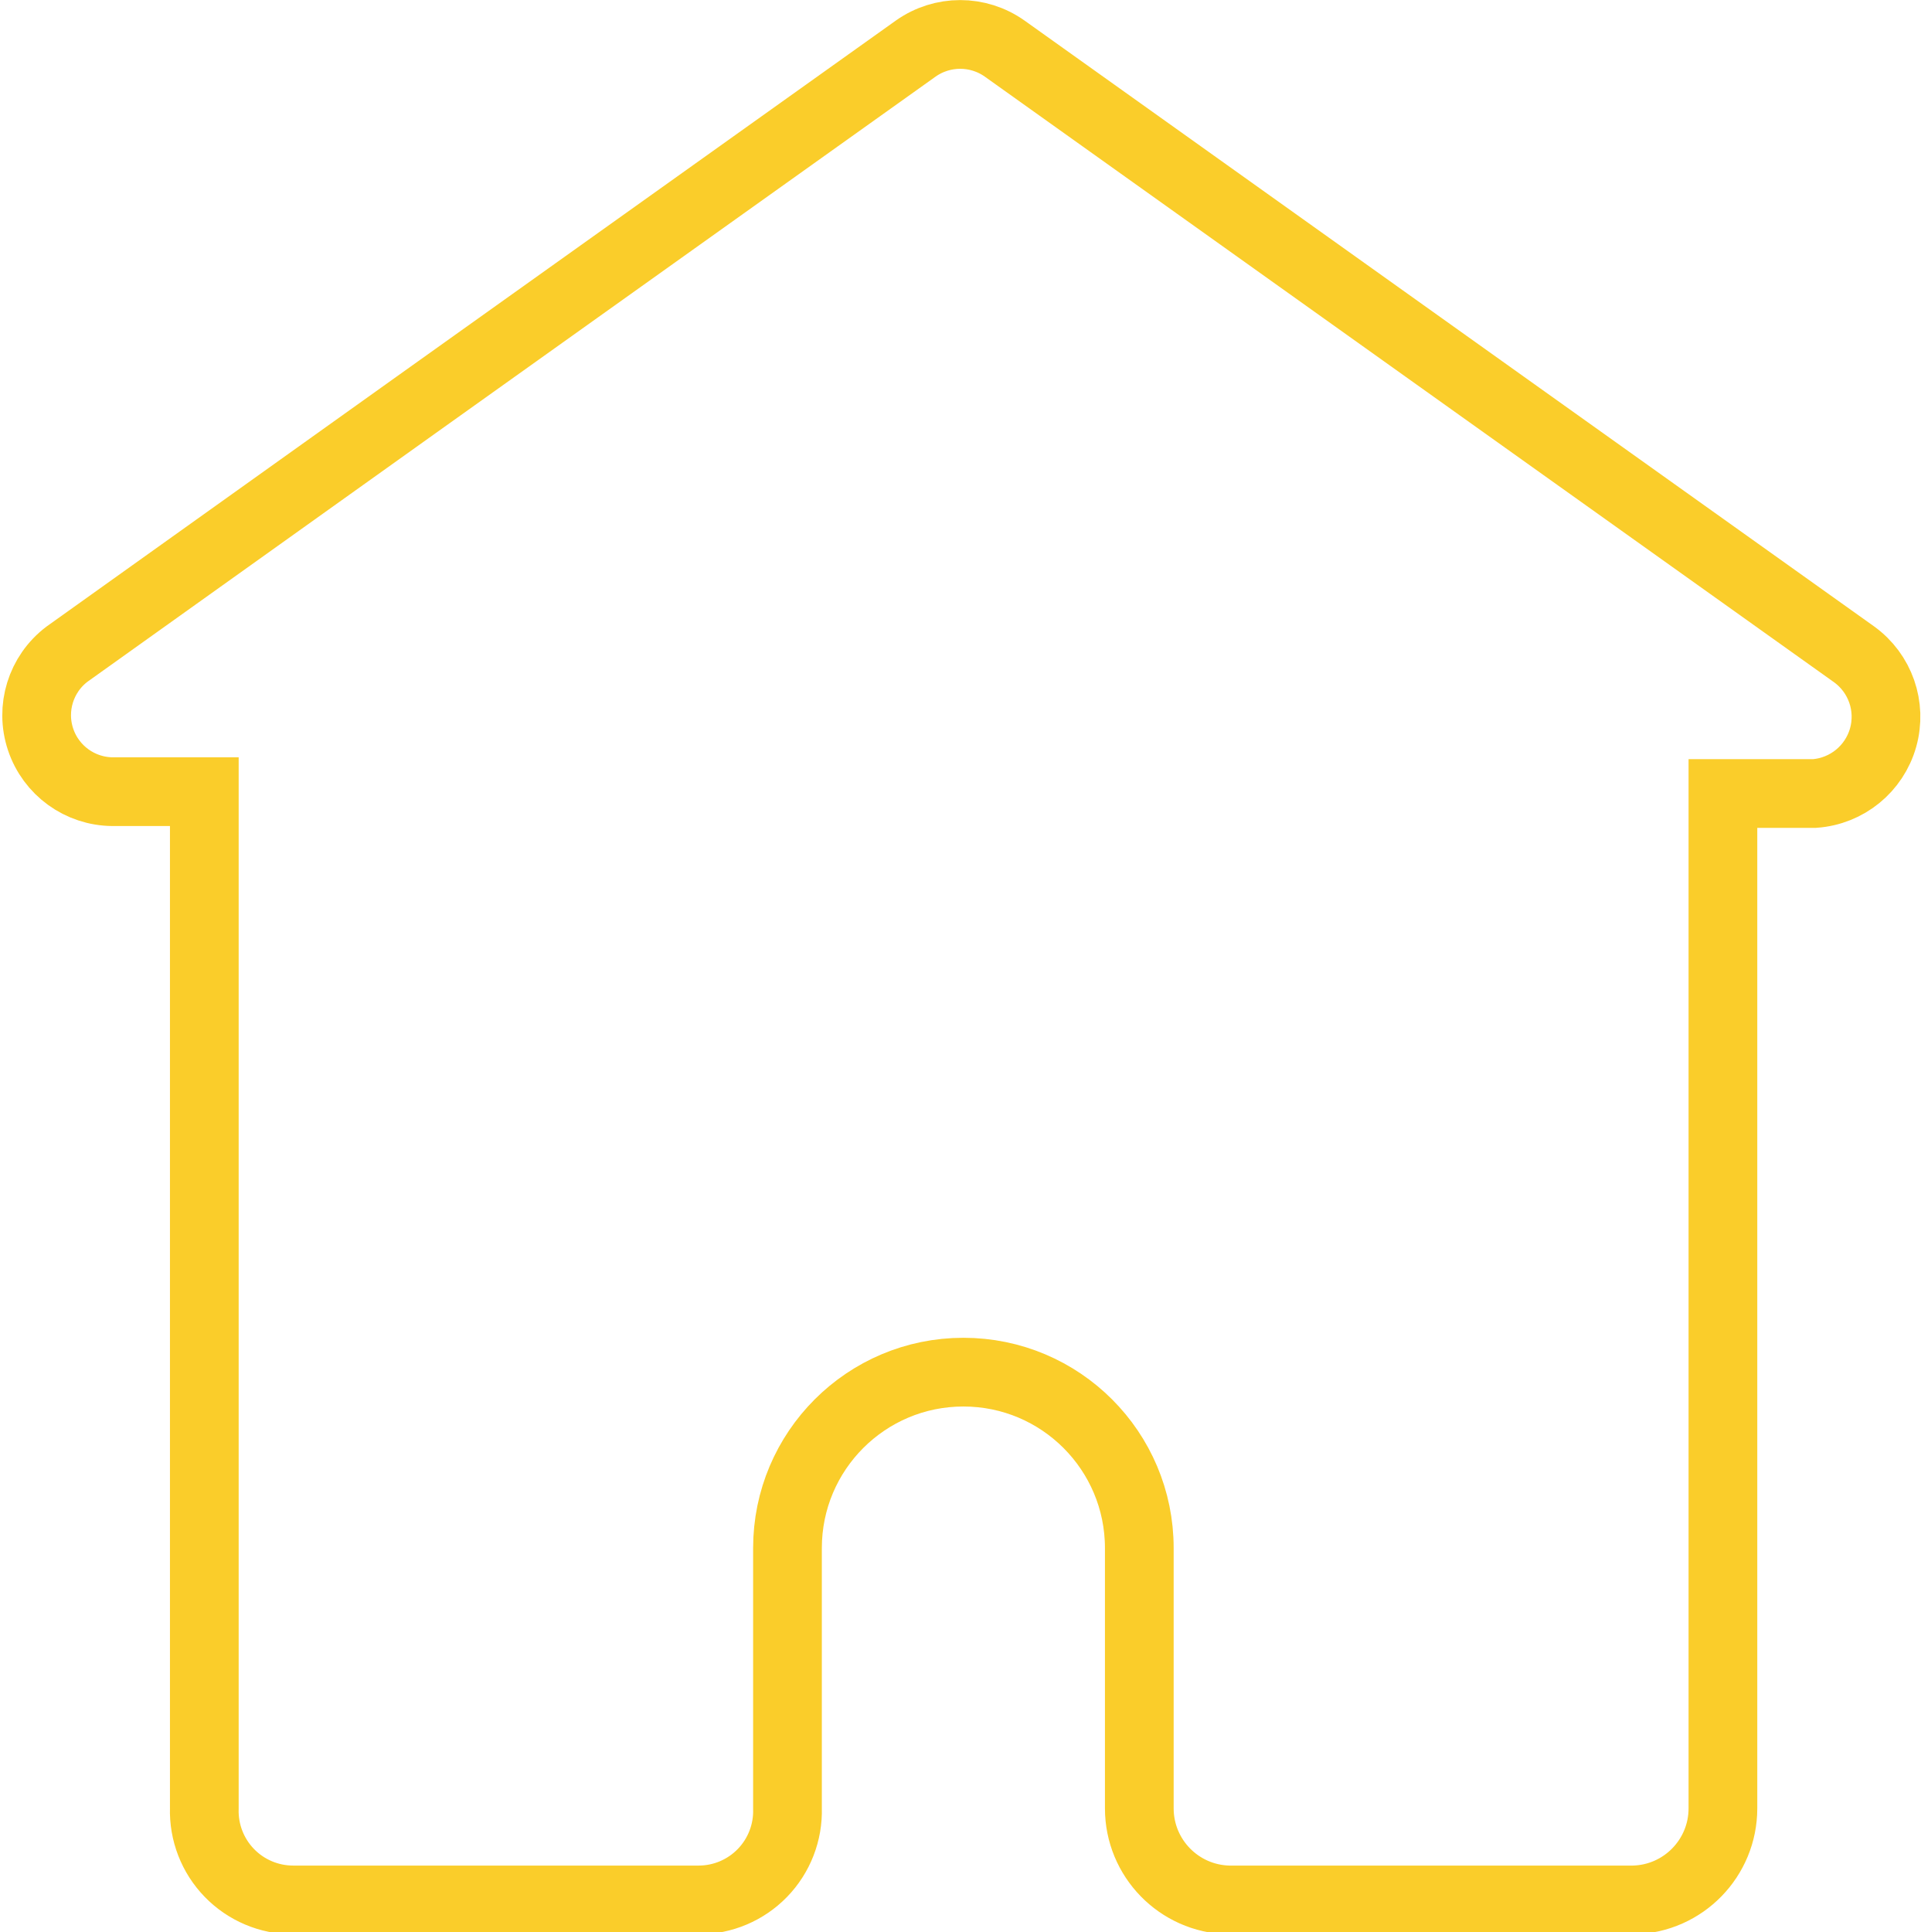
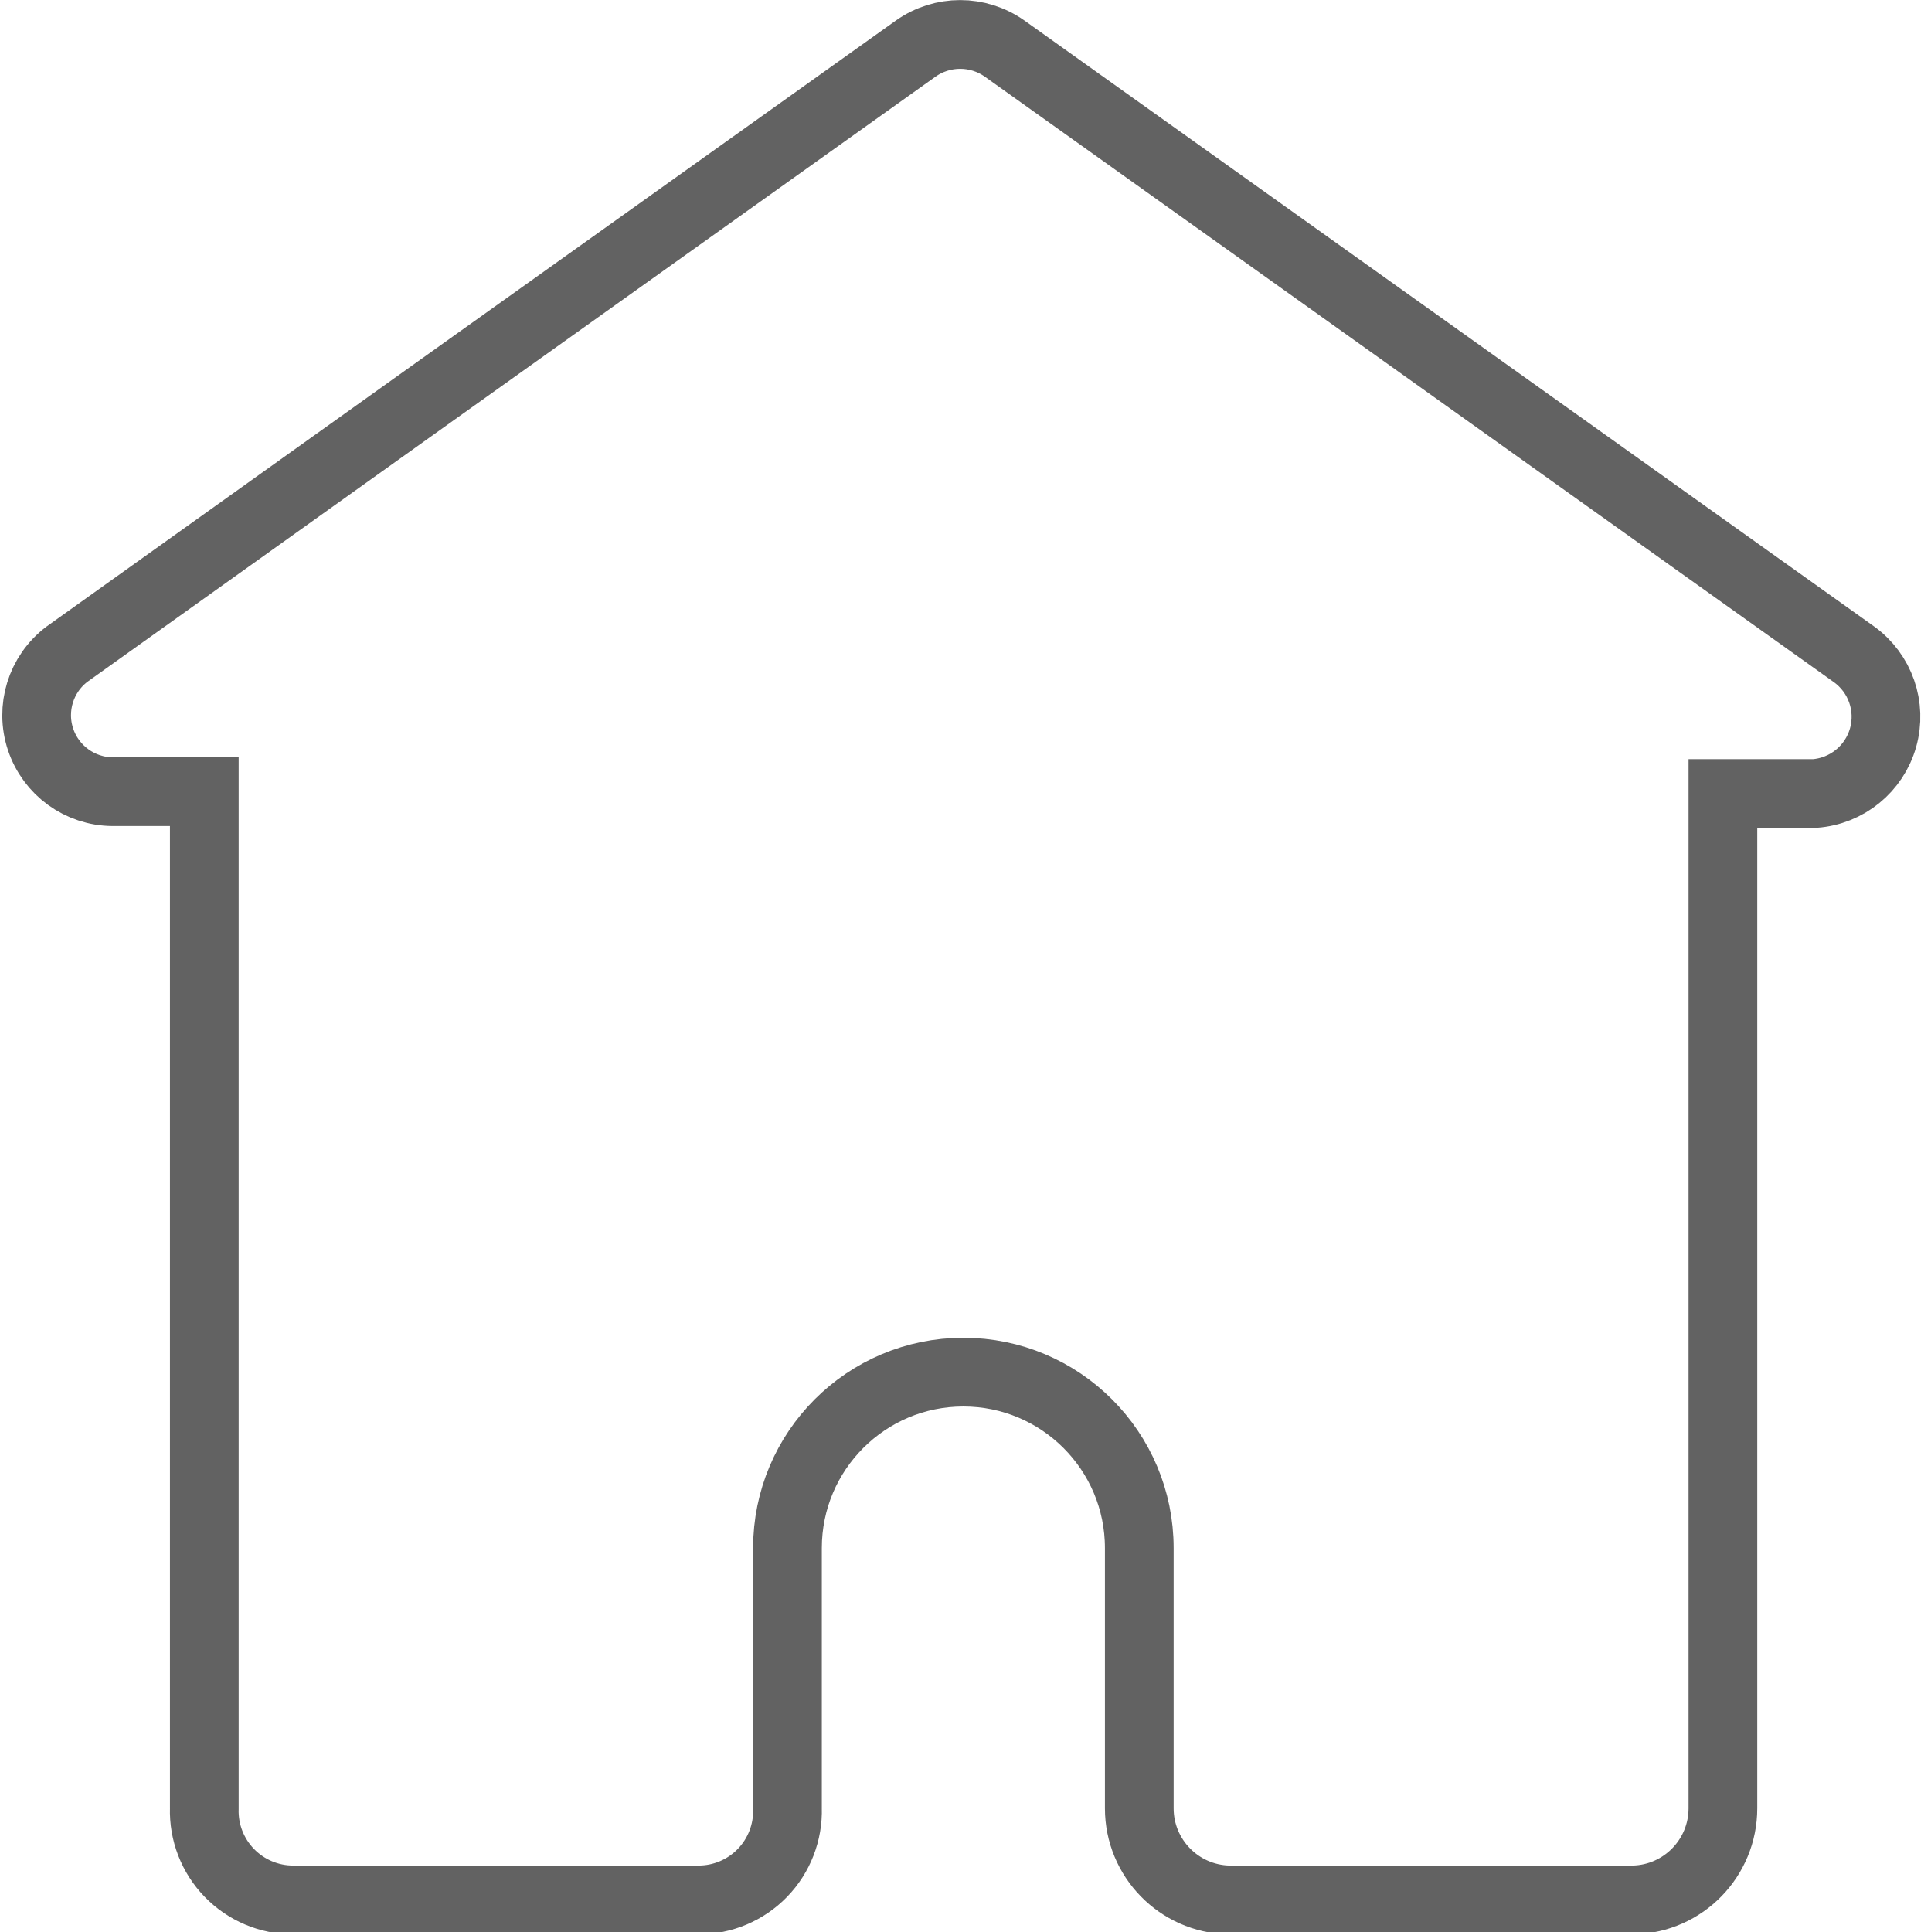
<svg xmlns="http://www.w3.org/2000/svg" viewBox="0 0 41.92 42.17">
  <defs>
-     <style>.cls-1{fill:none;stroke:#FACD2A;stroke-miterlimit:10;stroke-width:1.5px;}</style>
+     <style>.cls-1{fill:none;stroke:#626262;stroke-miterlimit:10;stroke-width:1.5px;}</style>
  </defs>
  <g id="Ebene_2" data-name="Ebene 2">
    <g id="Icons">
      <path class="cls-1" d="M40.47,14.28,32.84,8.84,21.93,1.06a1.68,1.68,0,0,0-1.94,0L9.08,8.84,1.46,14.28a1.67,1.67,0,0,0,1,3h2V39.47a1.94,1.94,0,0,0,1.94,2h8.85a1.94,1.94,0,0,0,1.94-2V33.79a3.84,3.84,0,0,1,7.68,0v5.68a2,2,0,0,0,1.95,2h8.84a2,2,0,0,0,1.95-2V17.32h2A1.68,1.68,0,0,0,40.47,14.28Z" />
    </g>
  </g>
</svg>
